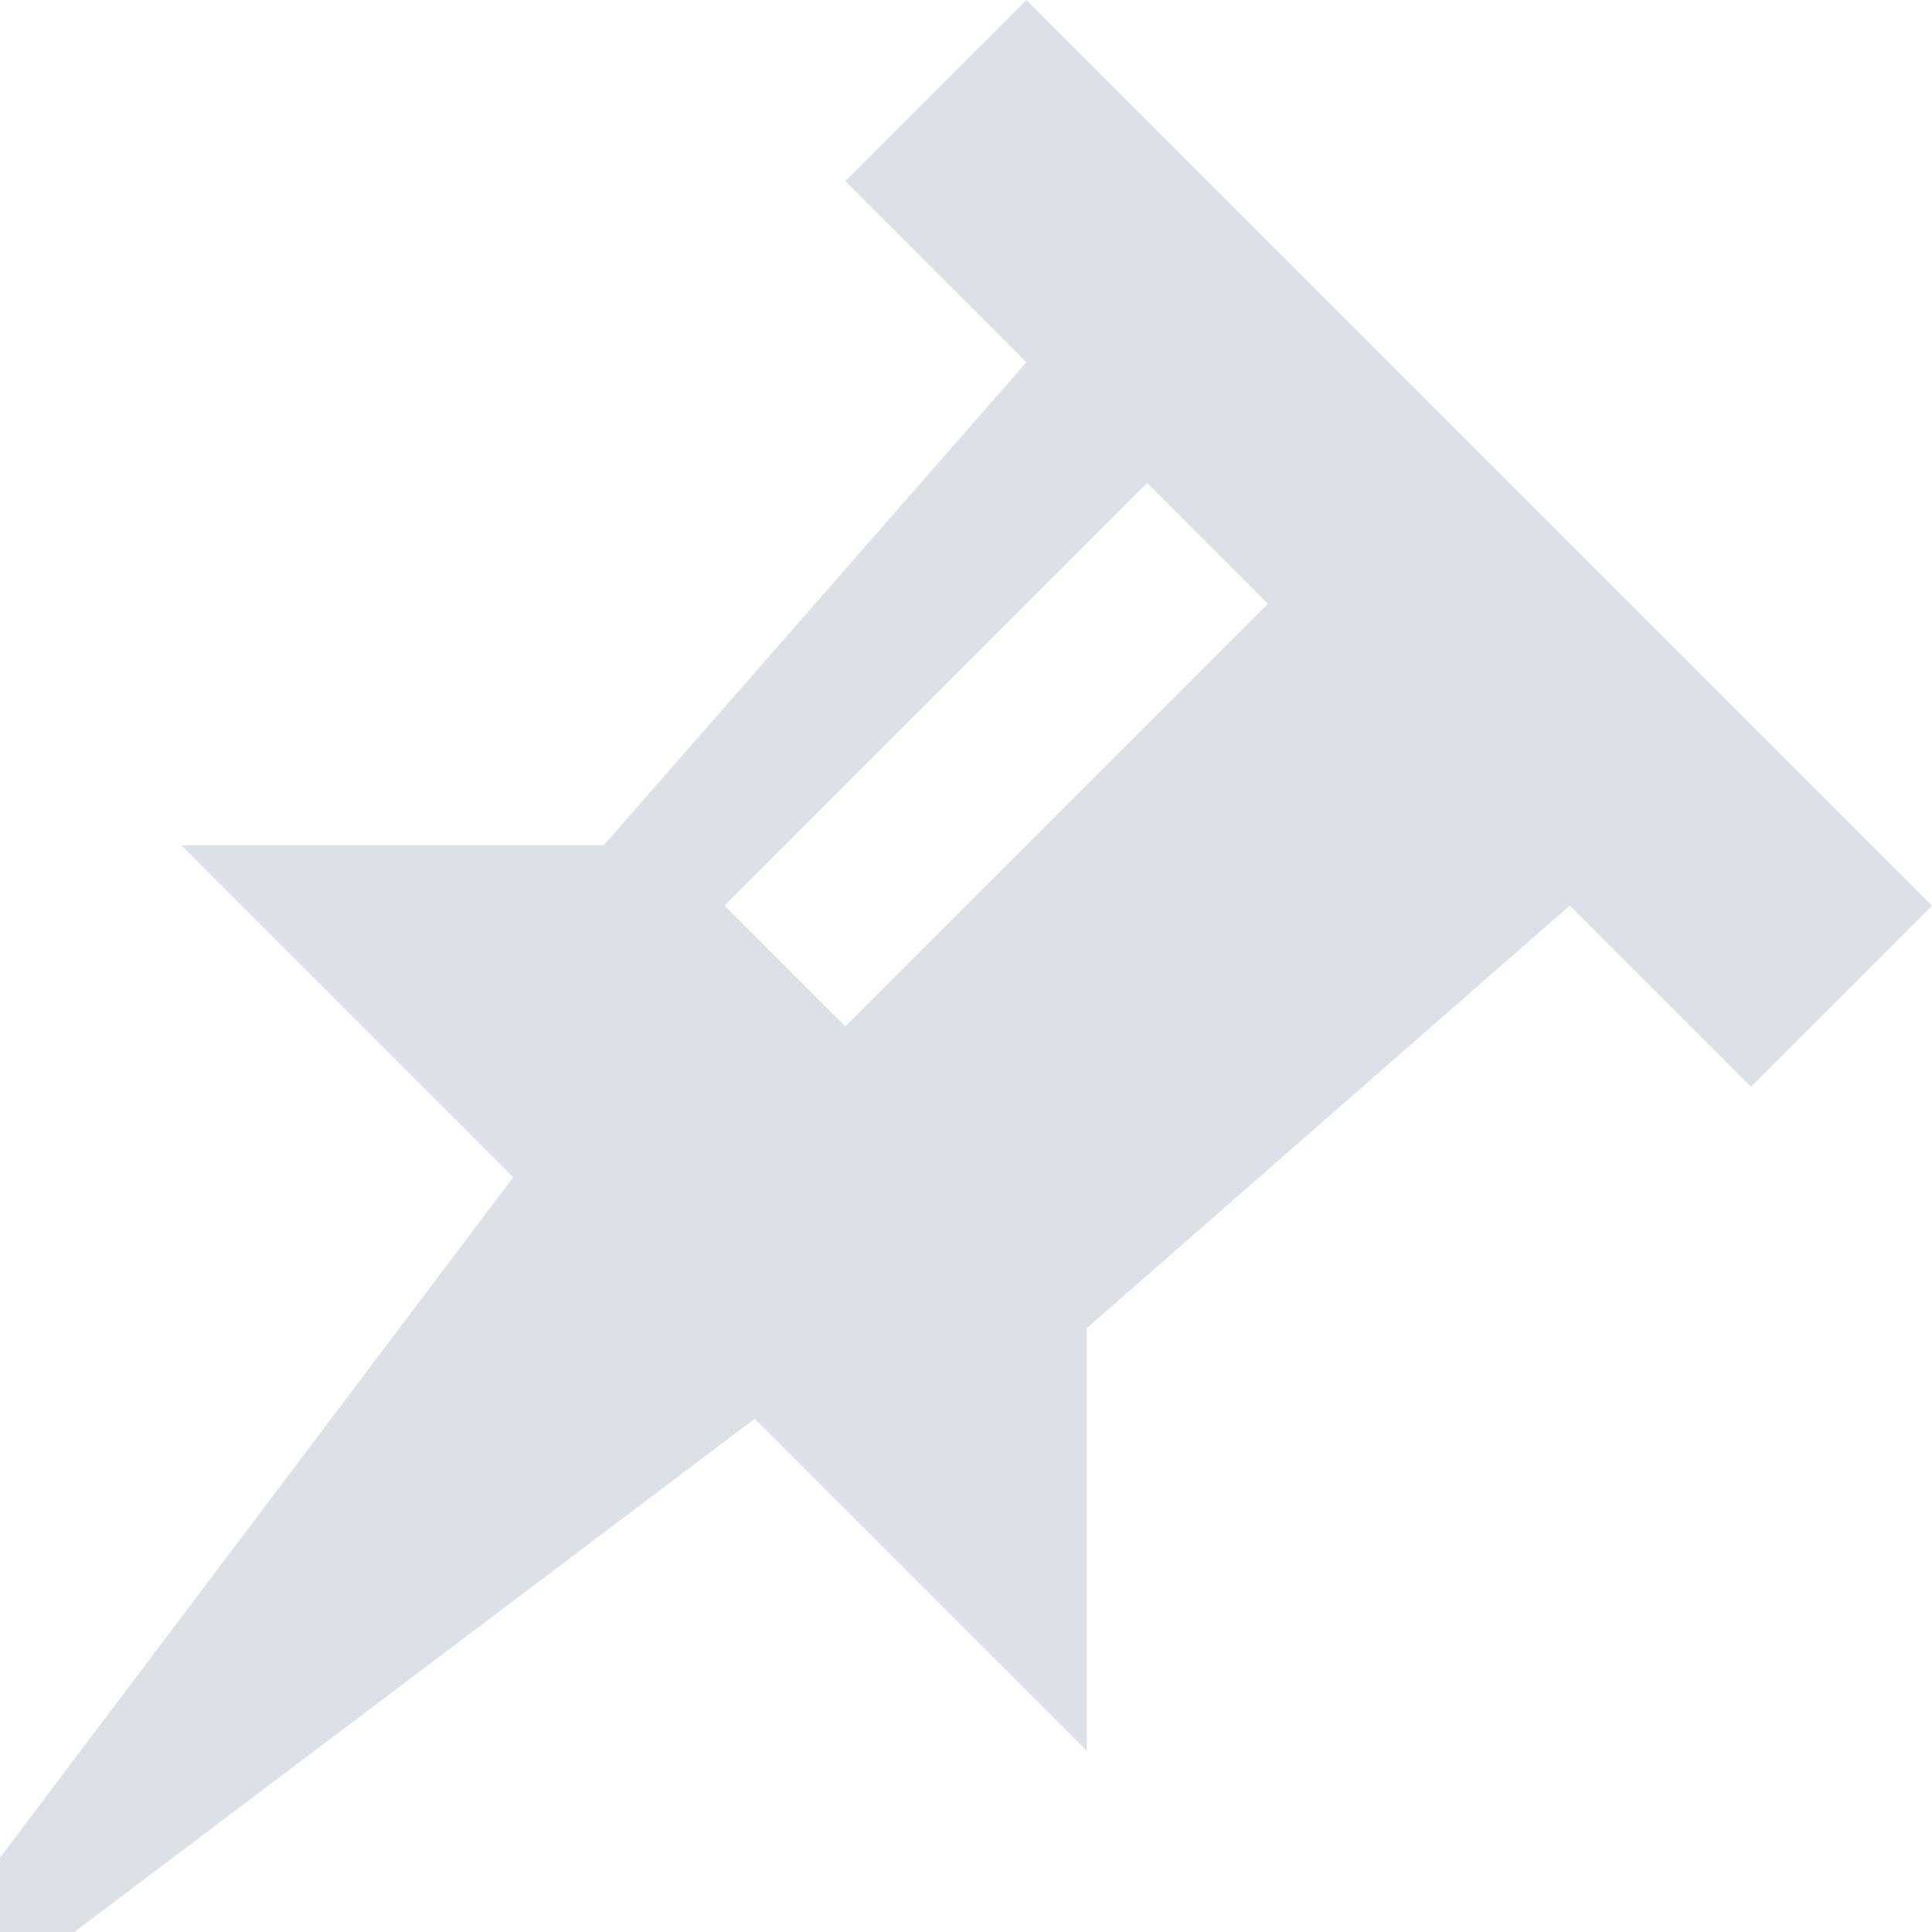
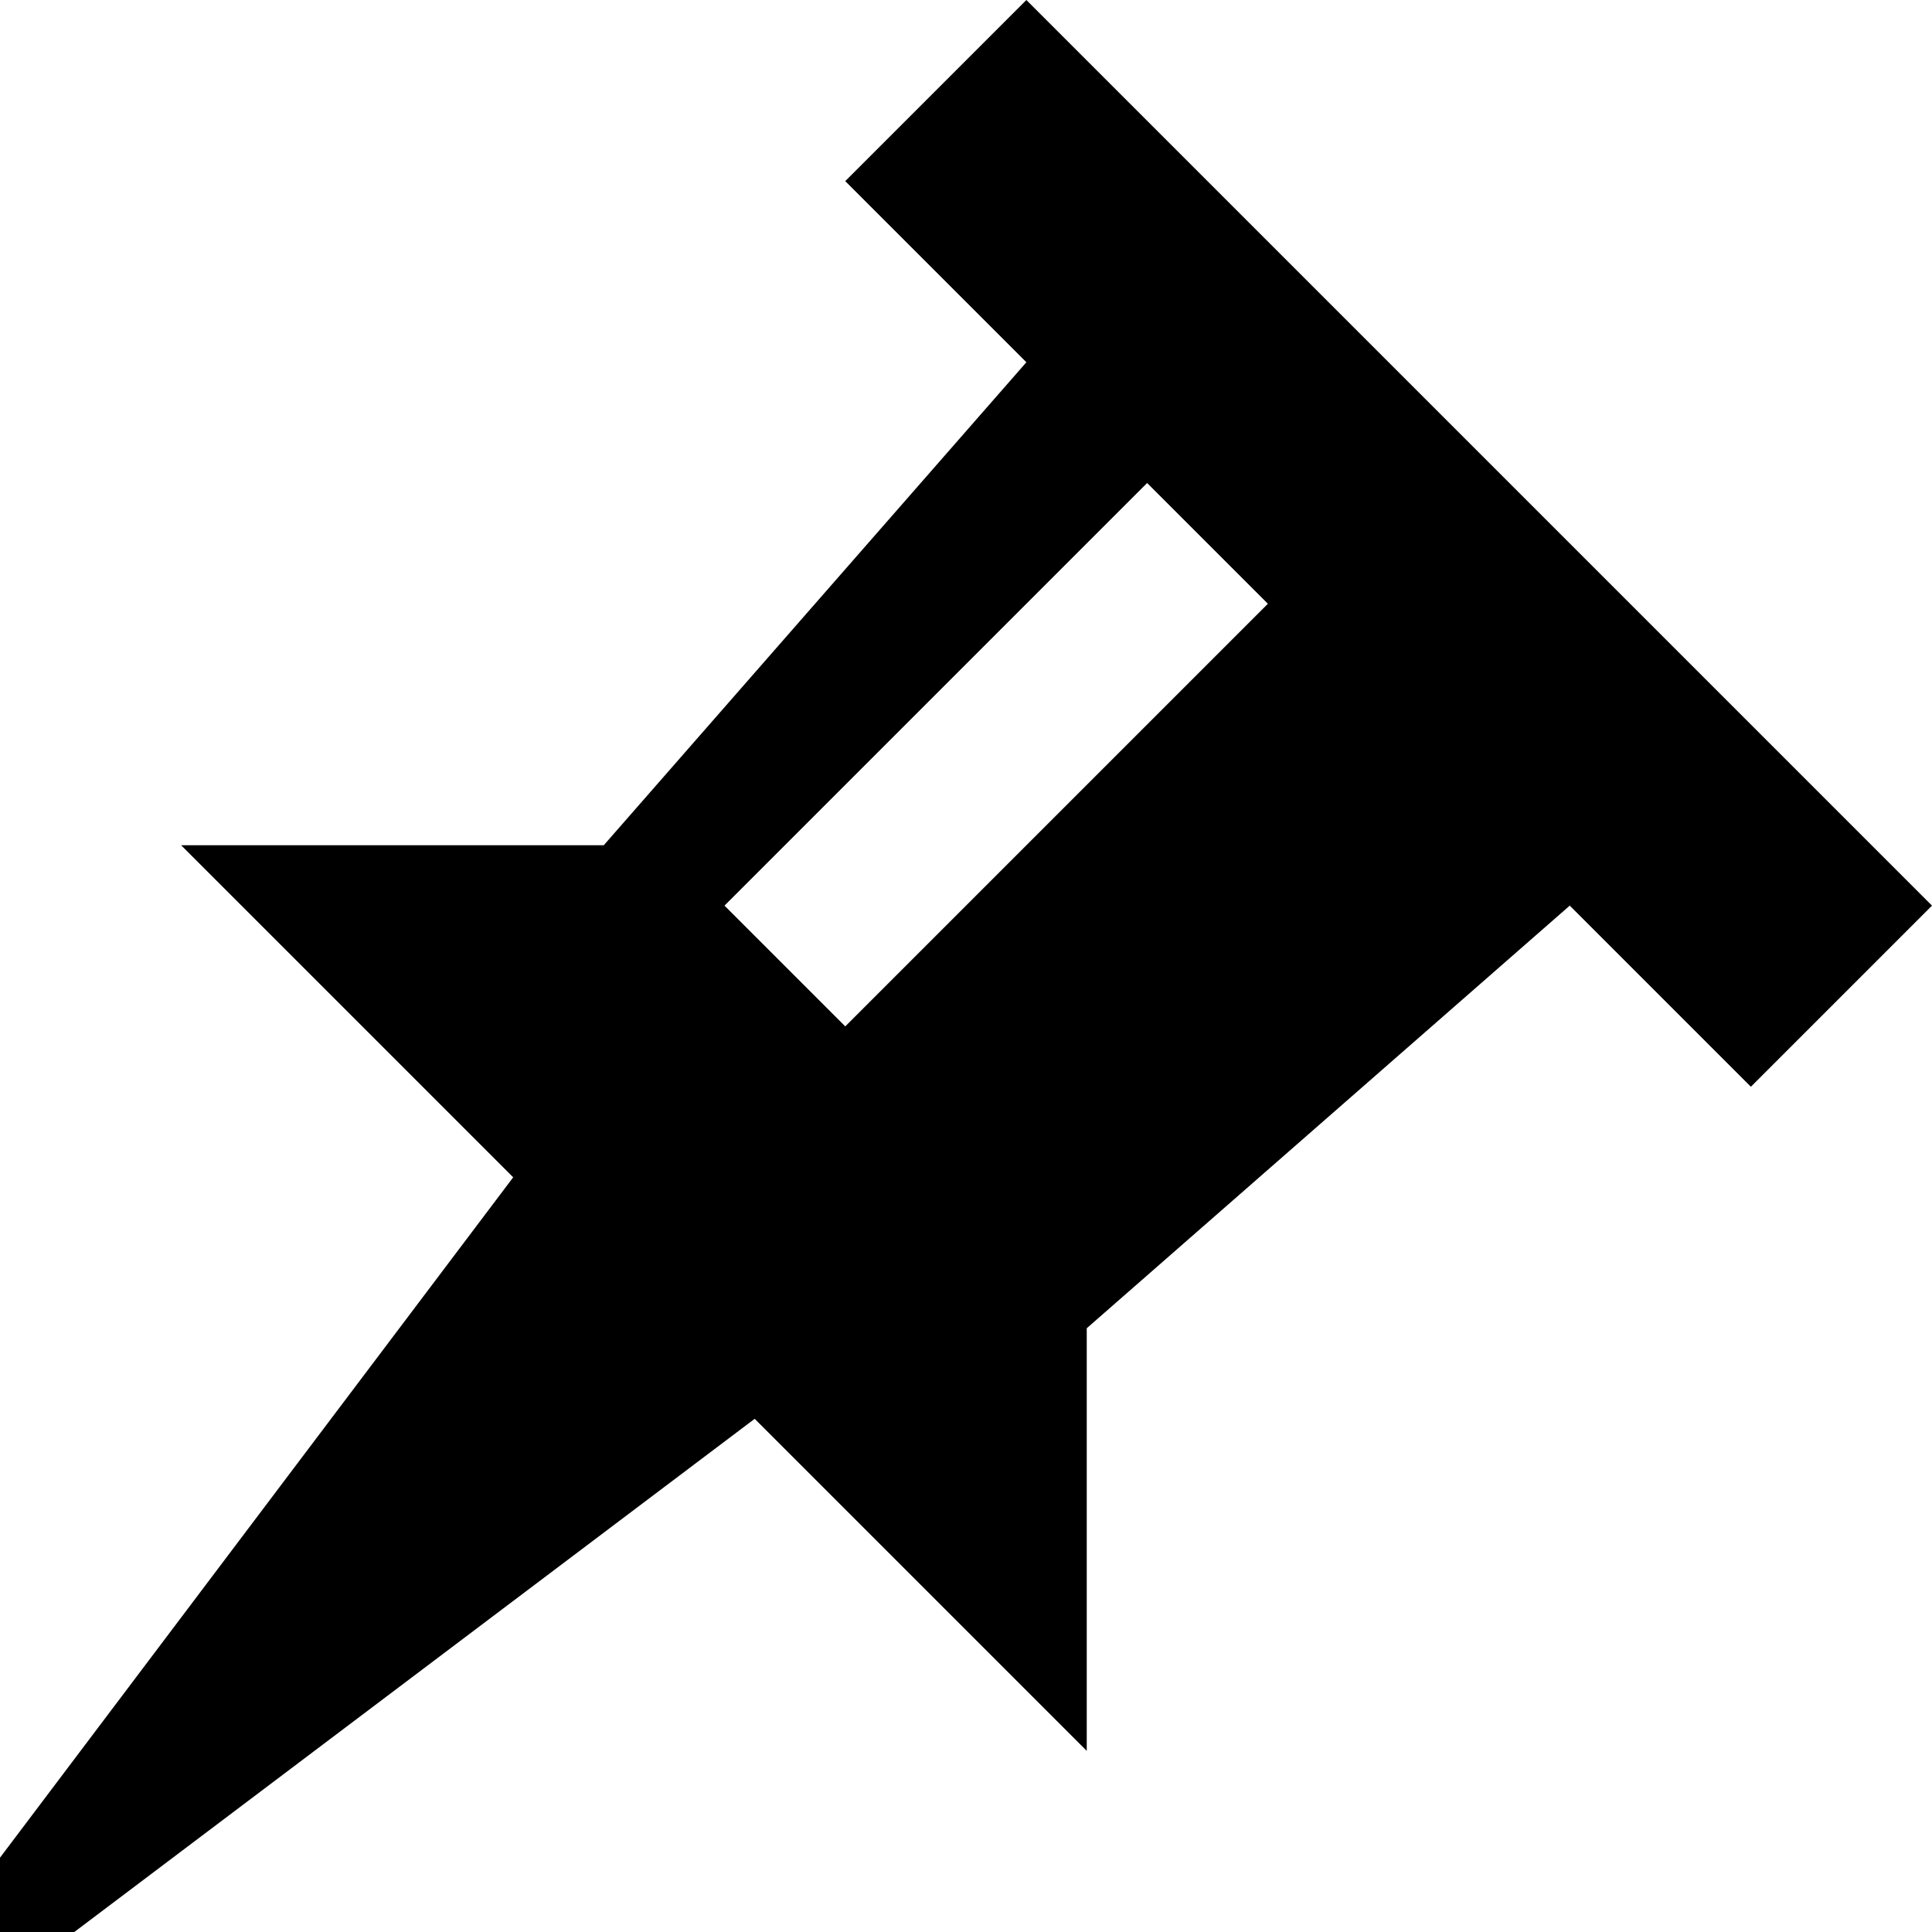
<svg xmlns="http://www.w3.org/2000/svg" version="1.1" width="32" height="32" viewBox="0 0 32 32">
-   <path fill="#dbe1e6" d="M17 0l-3 3 3 3-7 8h-7l5.5 5.5-8.5 11.269v1.231h1.231l11.269-8.5 5.5 5.5v-7l8-7 3 3 3-3-15-15zM14 17l-2-2 7-7 2 2-7 7z" />
+   <path d="M17 0l-3 3 3 3-7 8h-7l5.5 5.5-8.5 11.269v1.231h1.231l11.269-8.5 5.5 5.5v-7l8-7 3 3 3-3-15-15zM14 17l-2-2 7-7 2 2-7 7z" />
</svg>
